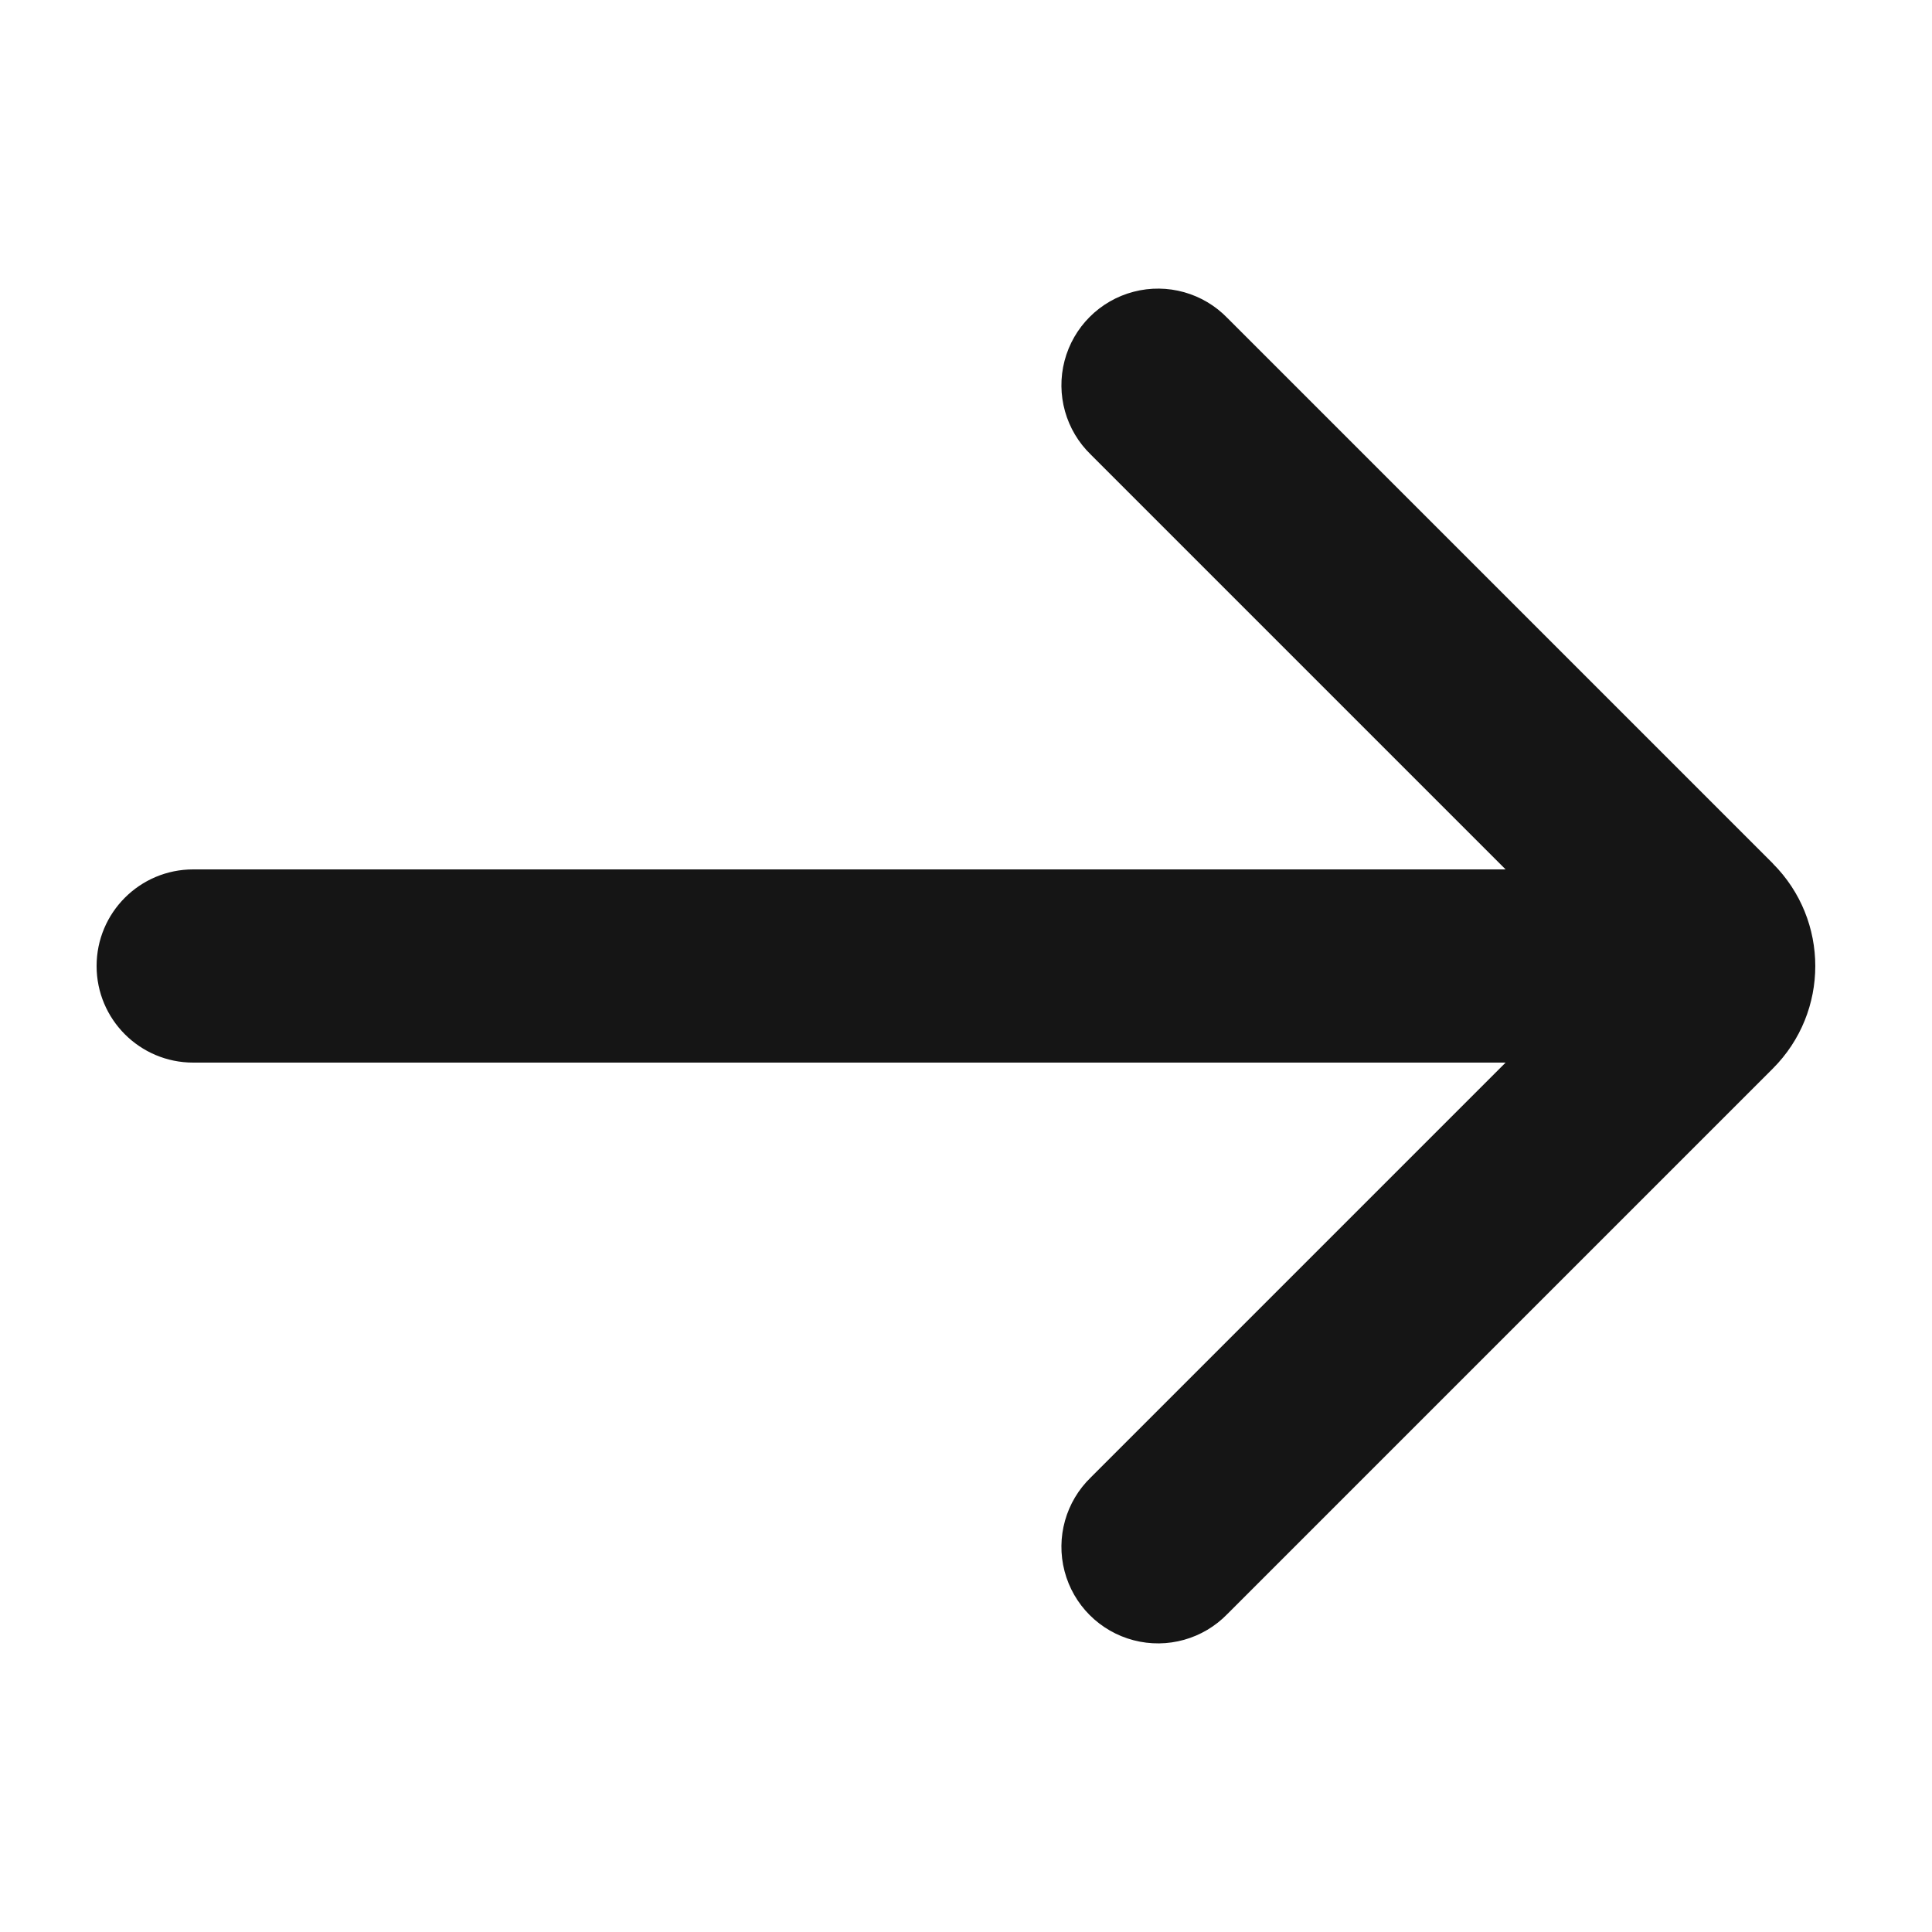
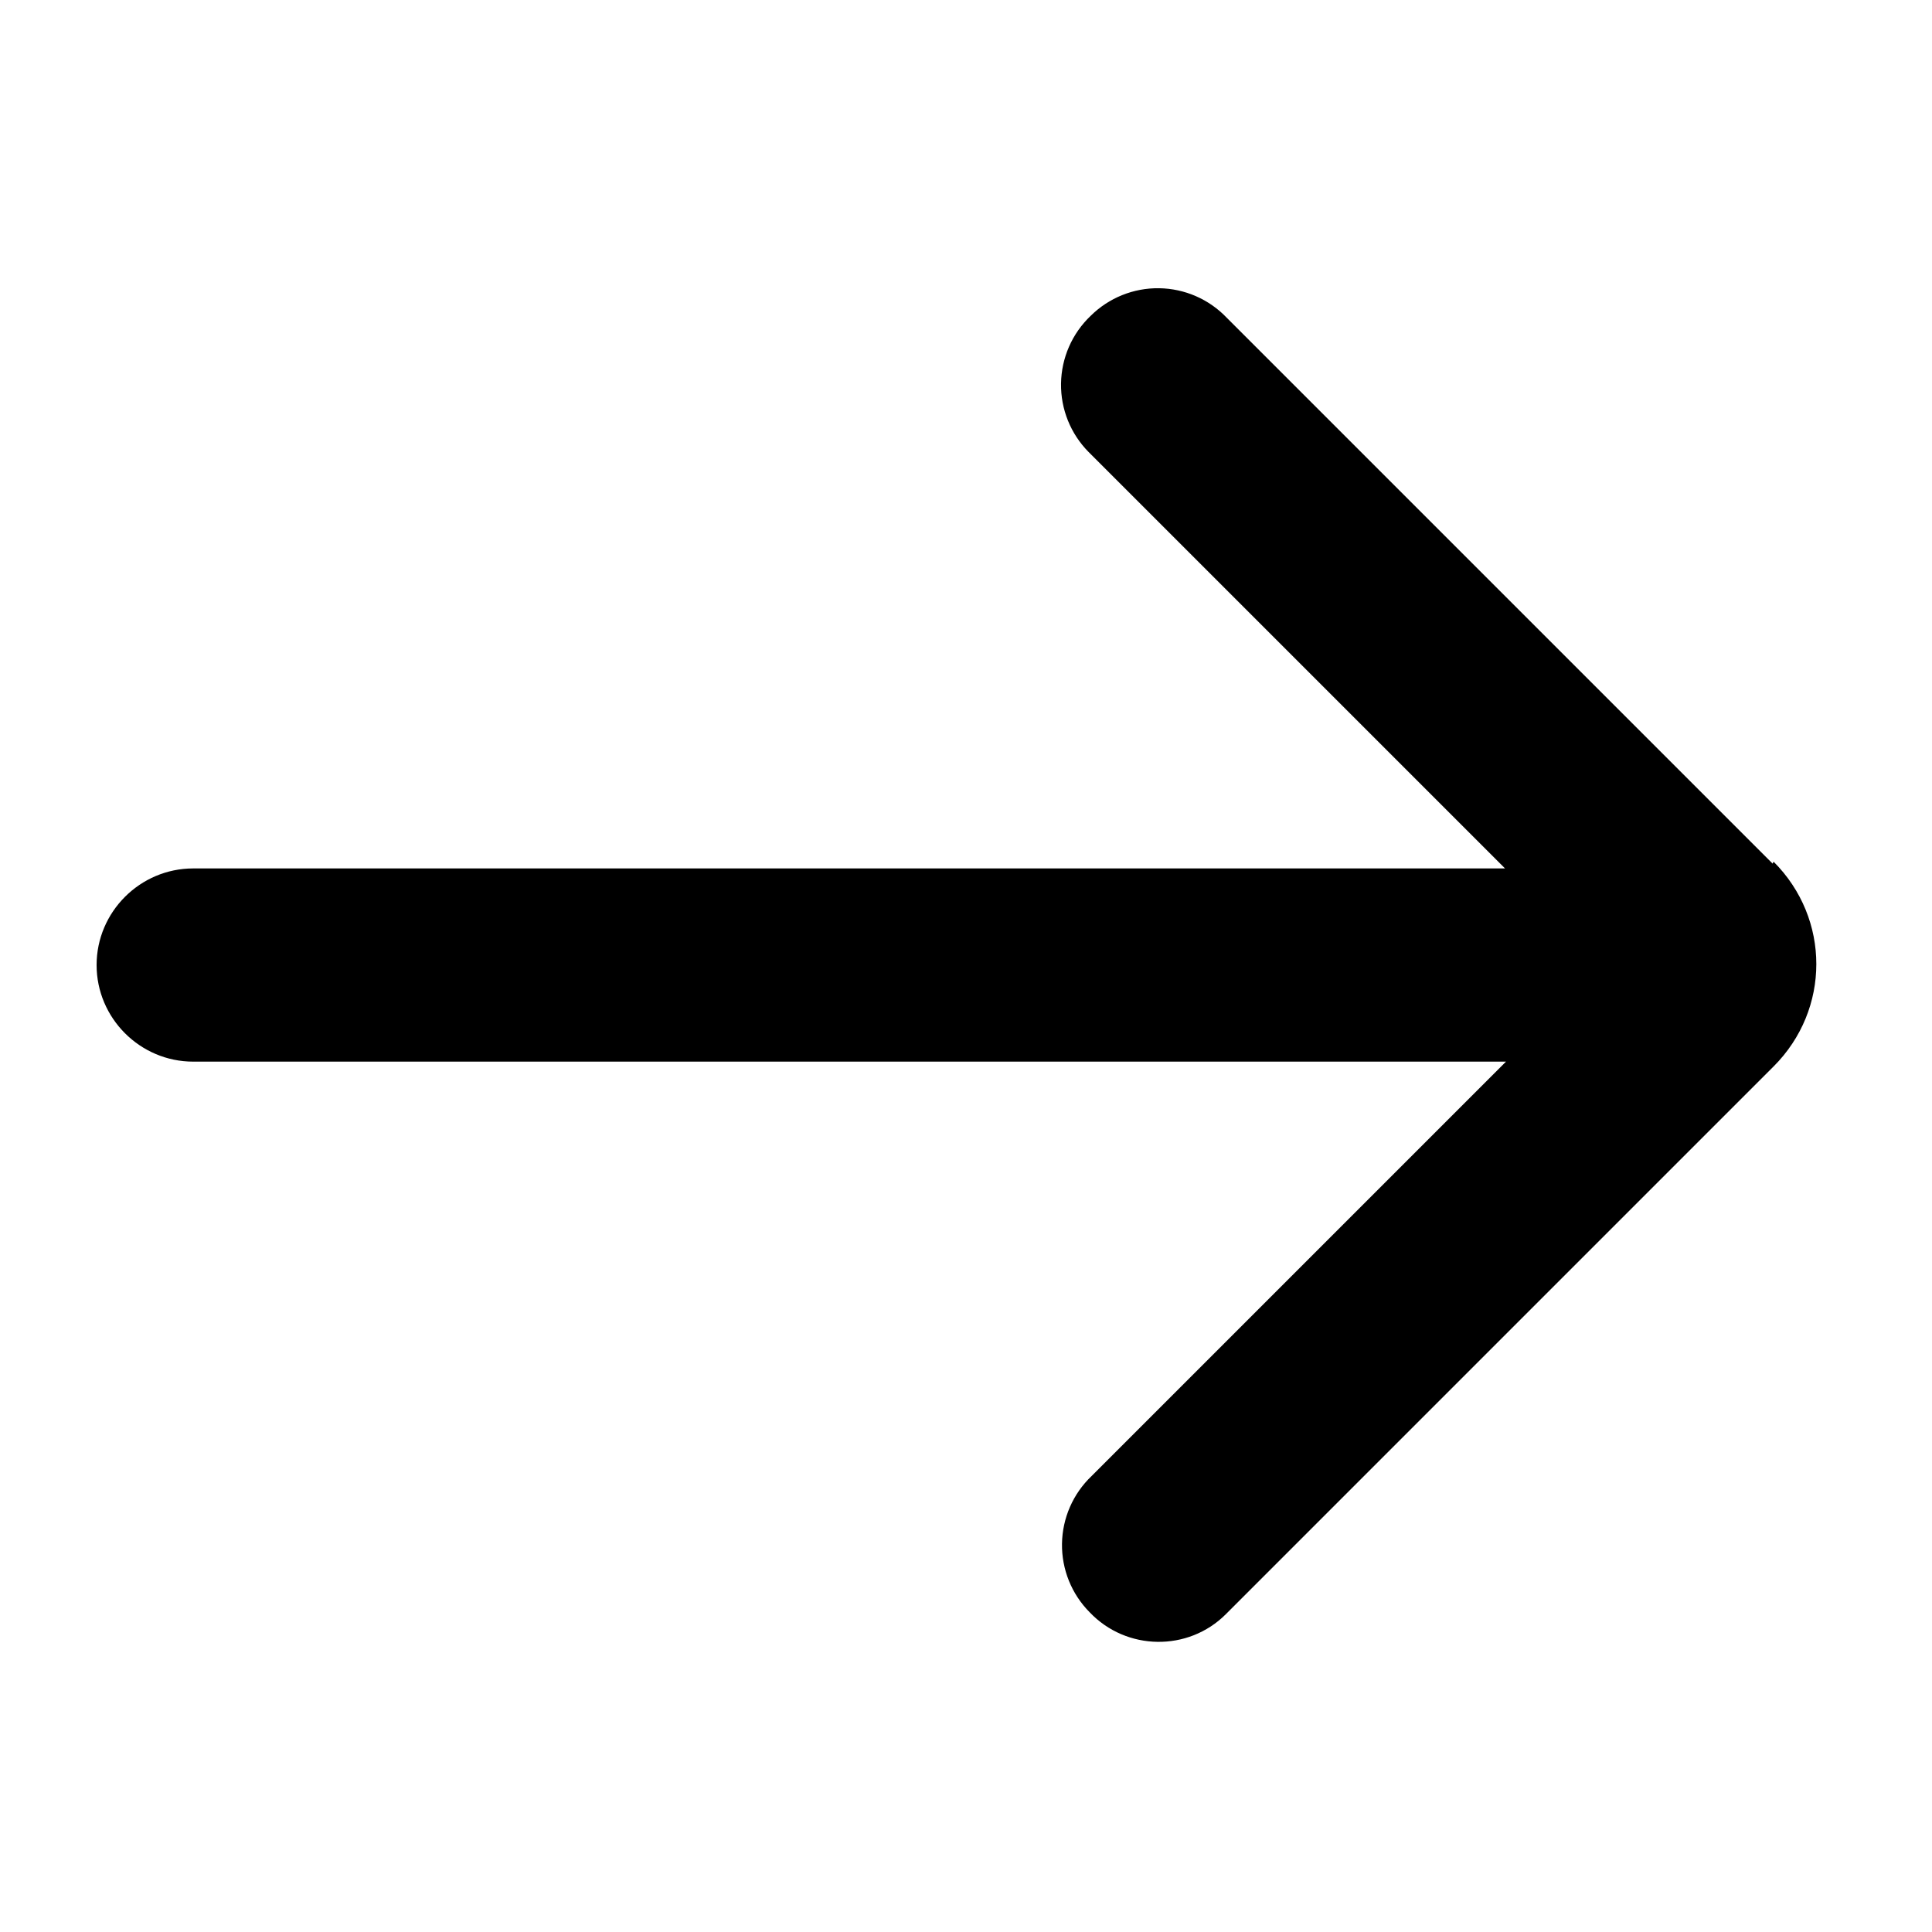
<svg xmlns="http://www.w3.org/2000/svg" viewBox="0 0 20 20">
-   <path d="M0 0h20v20H0z" fill="none" />
-   <path d="m18.354 8.94-5.647-5.647a1 1 0 1 0-1.414 1.414L15.586 9H2a1 1 0 1 0 0 2h13.586l-4.293 4.293a1 1 0 1 0 1.414 1.414l5.646-5.646a1.501 1.501 0 0 0 0-2.121Z" fill="#151515" />
+   <path d="M18.35 8.94 12.7 3.29a.987.987 0 0 0-1.41-.02.987.987 0 0 0-.02 1.41l.02.02 4.29 4.29H2c-.55 0-1 .45-1 1s.45 1 1 1h13.59l-4.29 4.29a.987.987 0 0 0-.02 1.41c.38.4 1.02.41 1.41.02l.02-.02 5.65-5.65c.59-.59.59-1.53 0-2.12Z" />
</svg>
